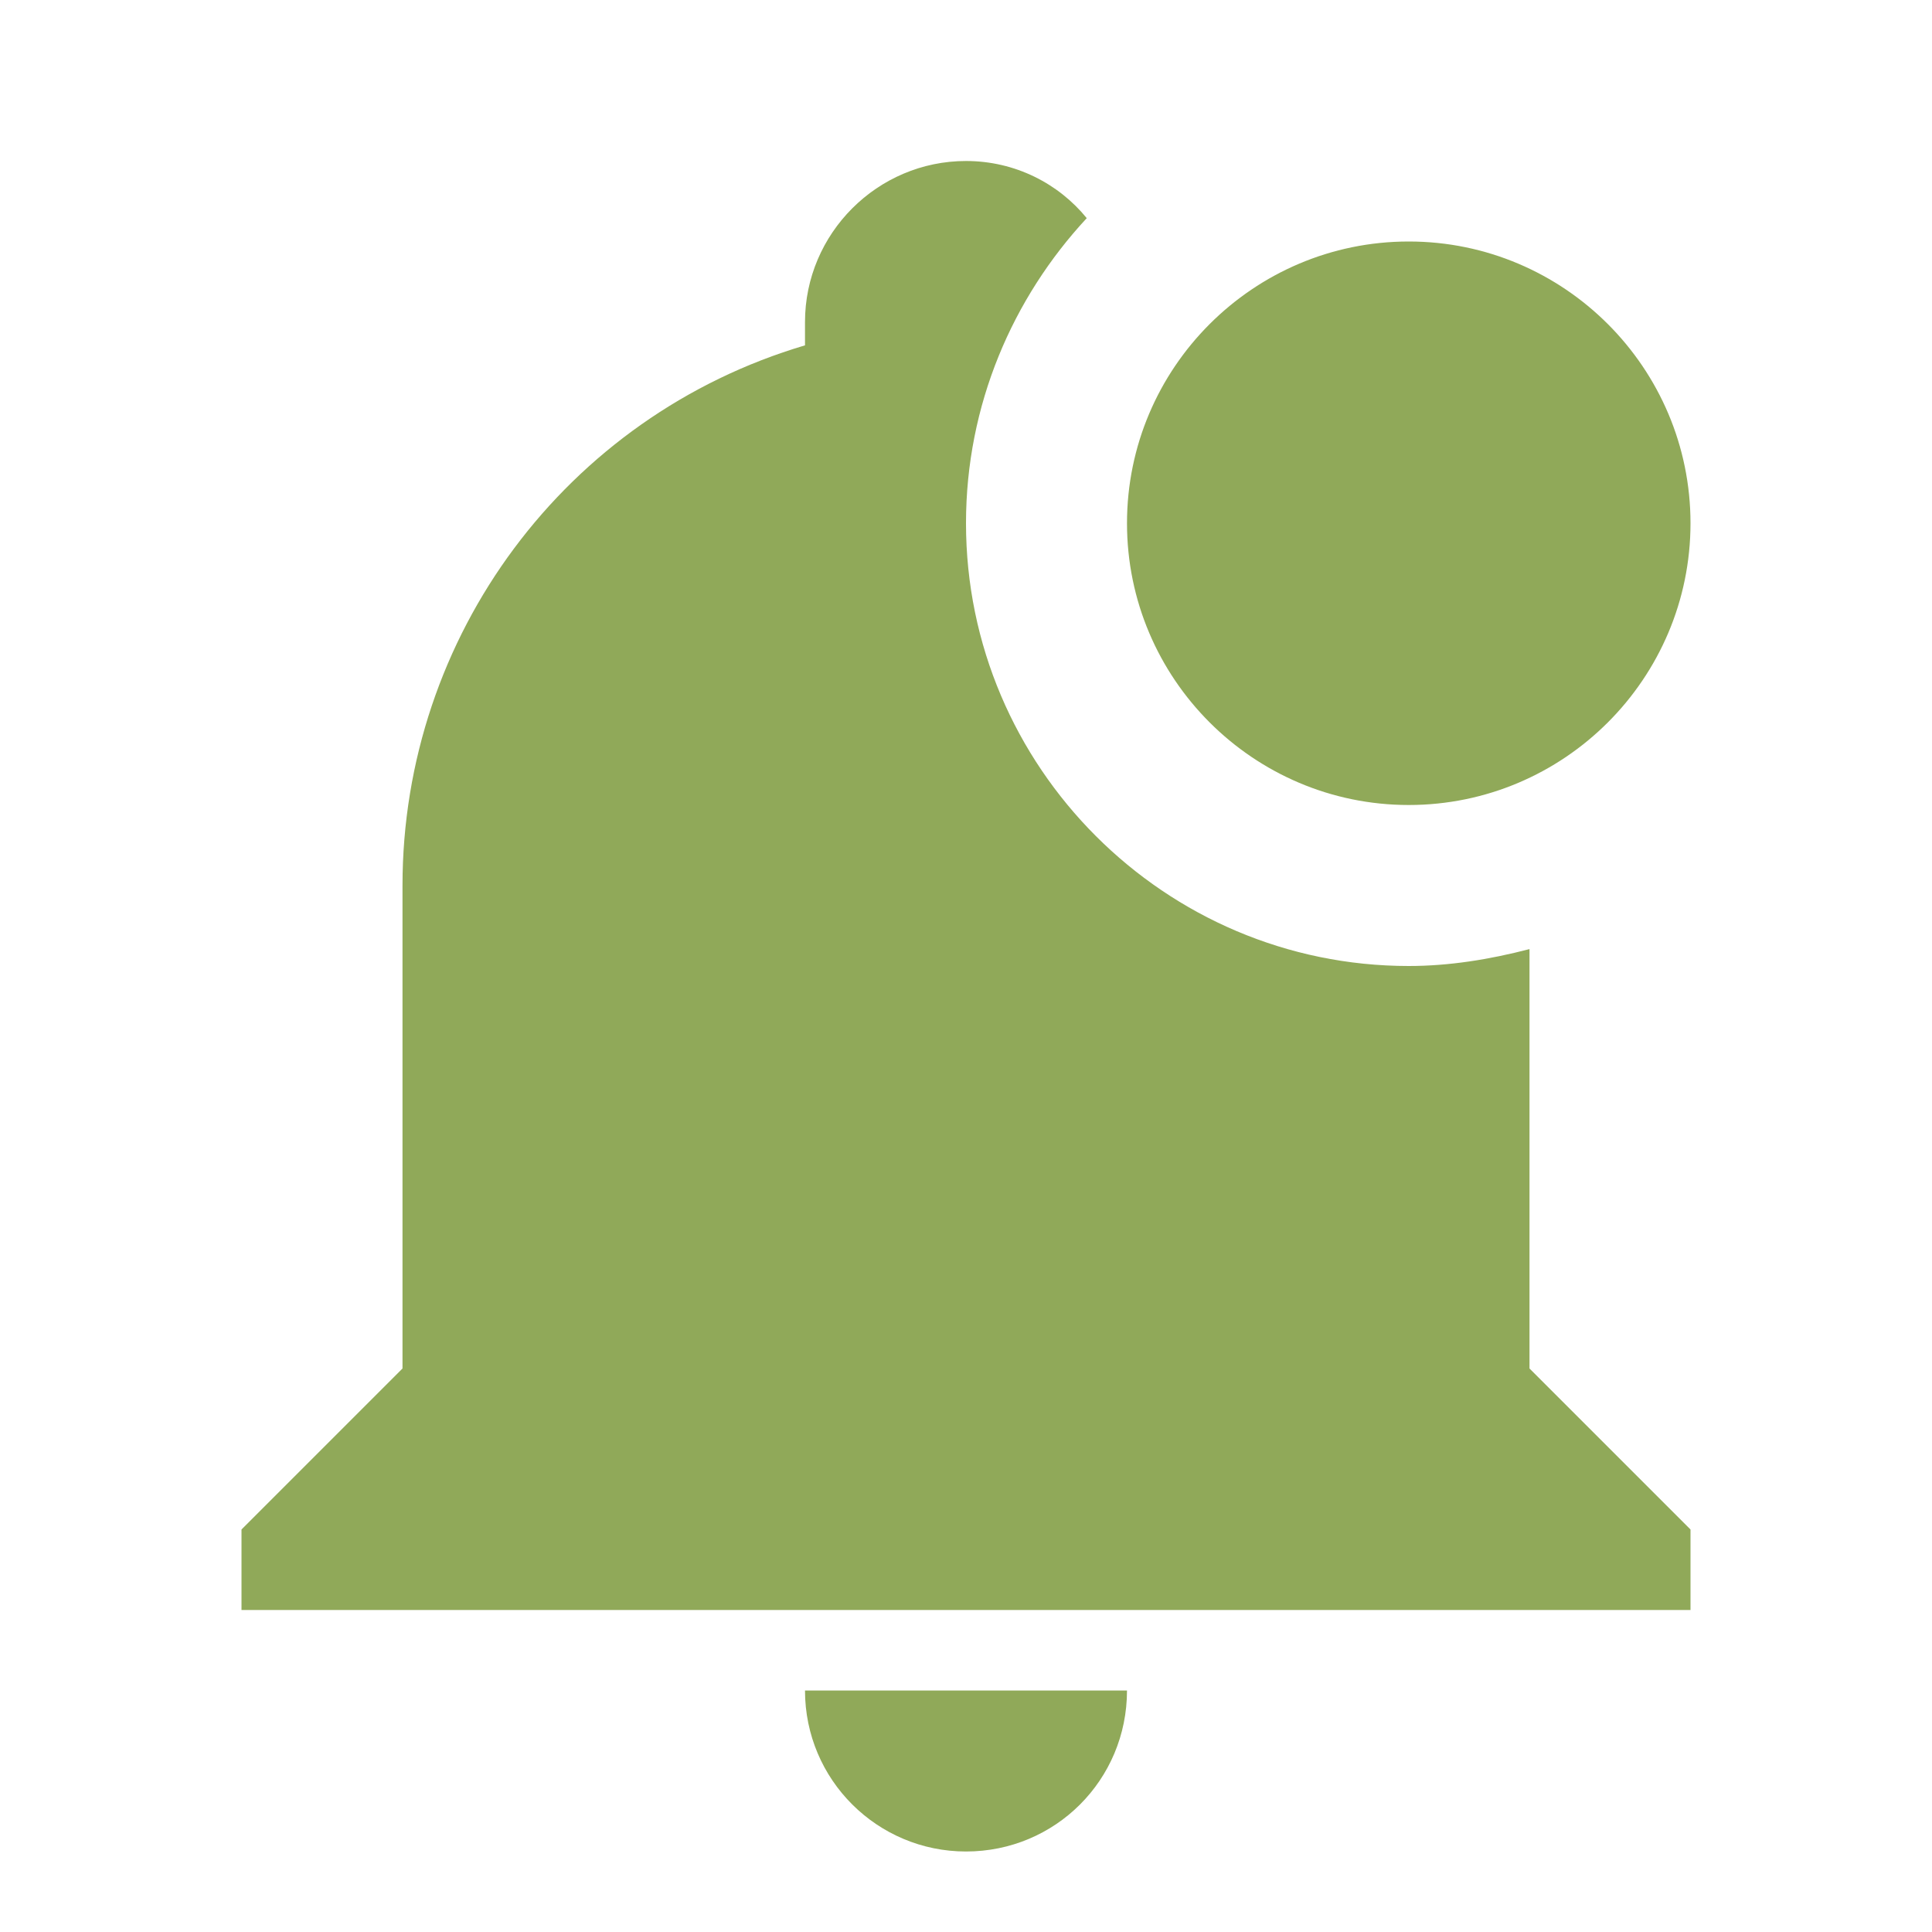
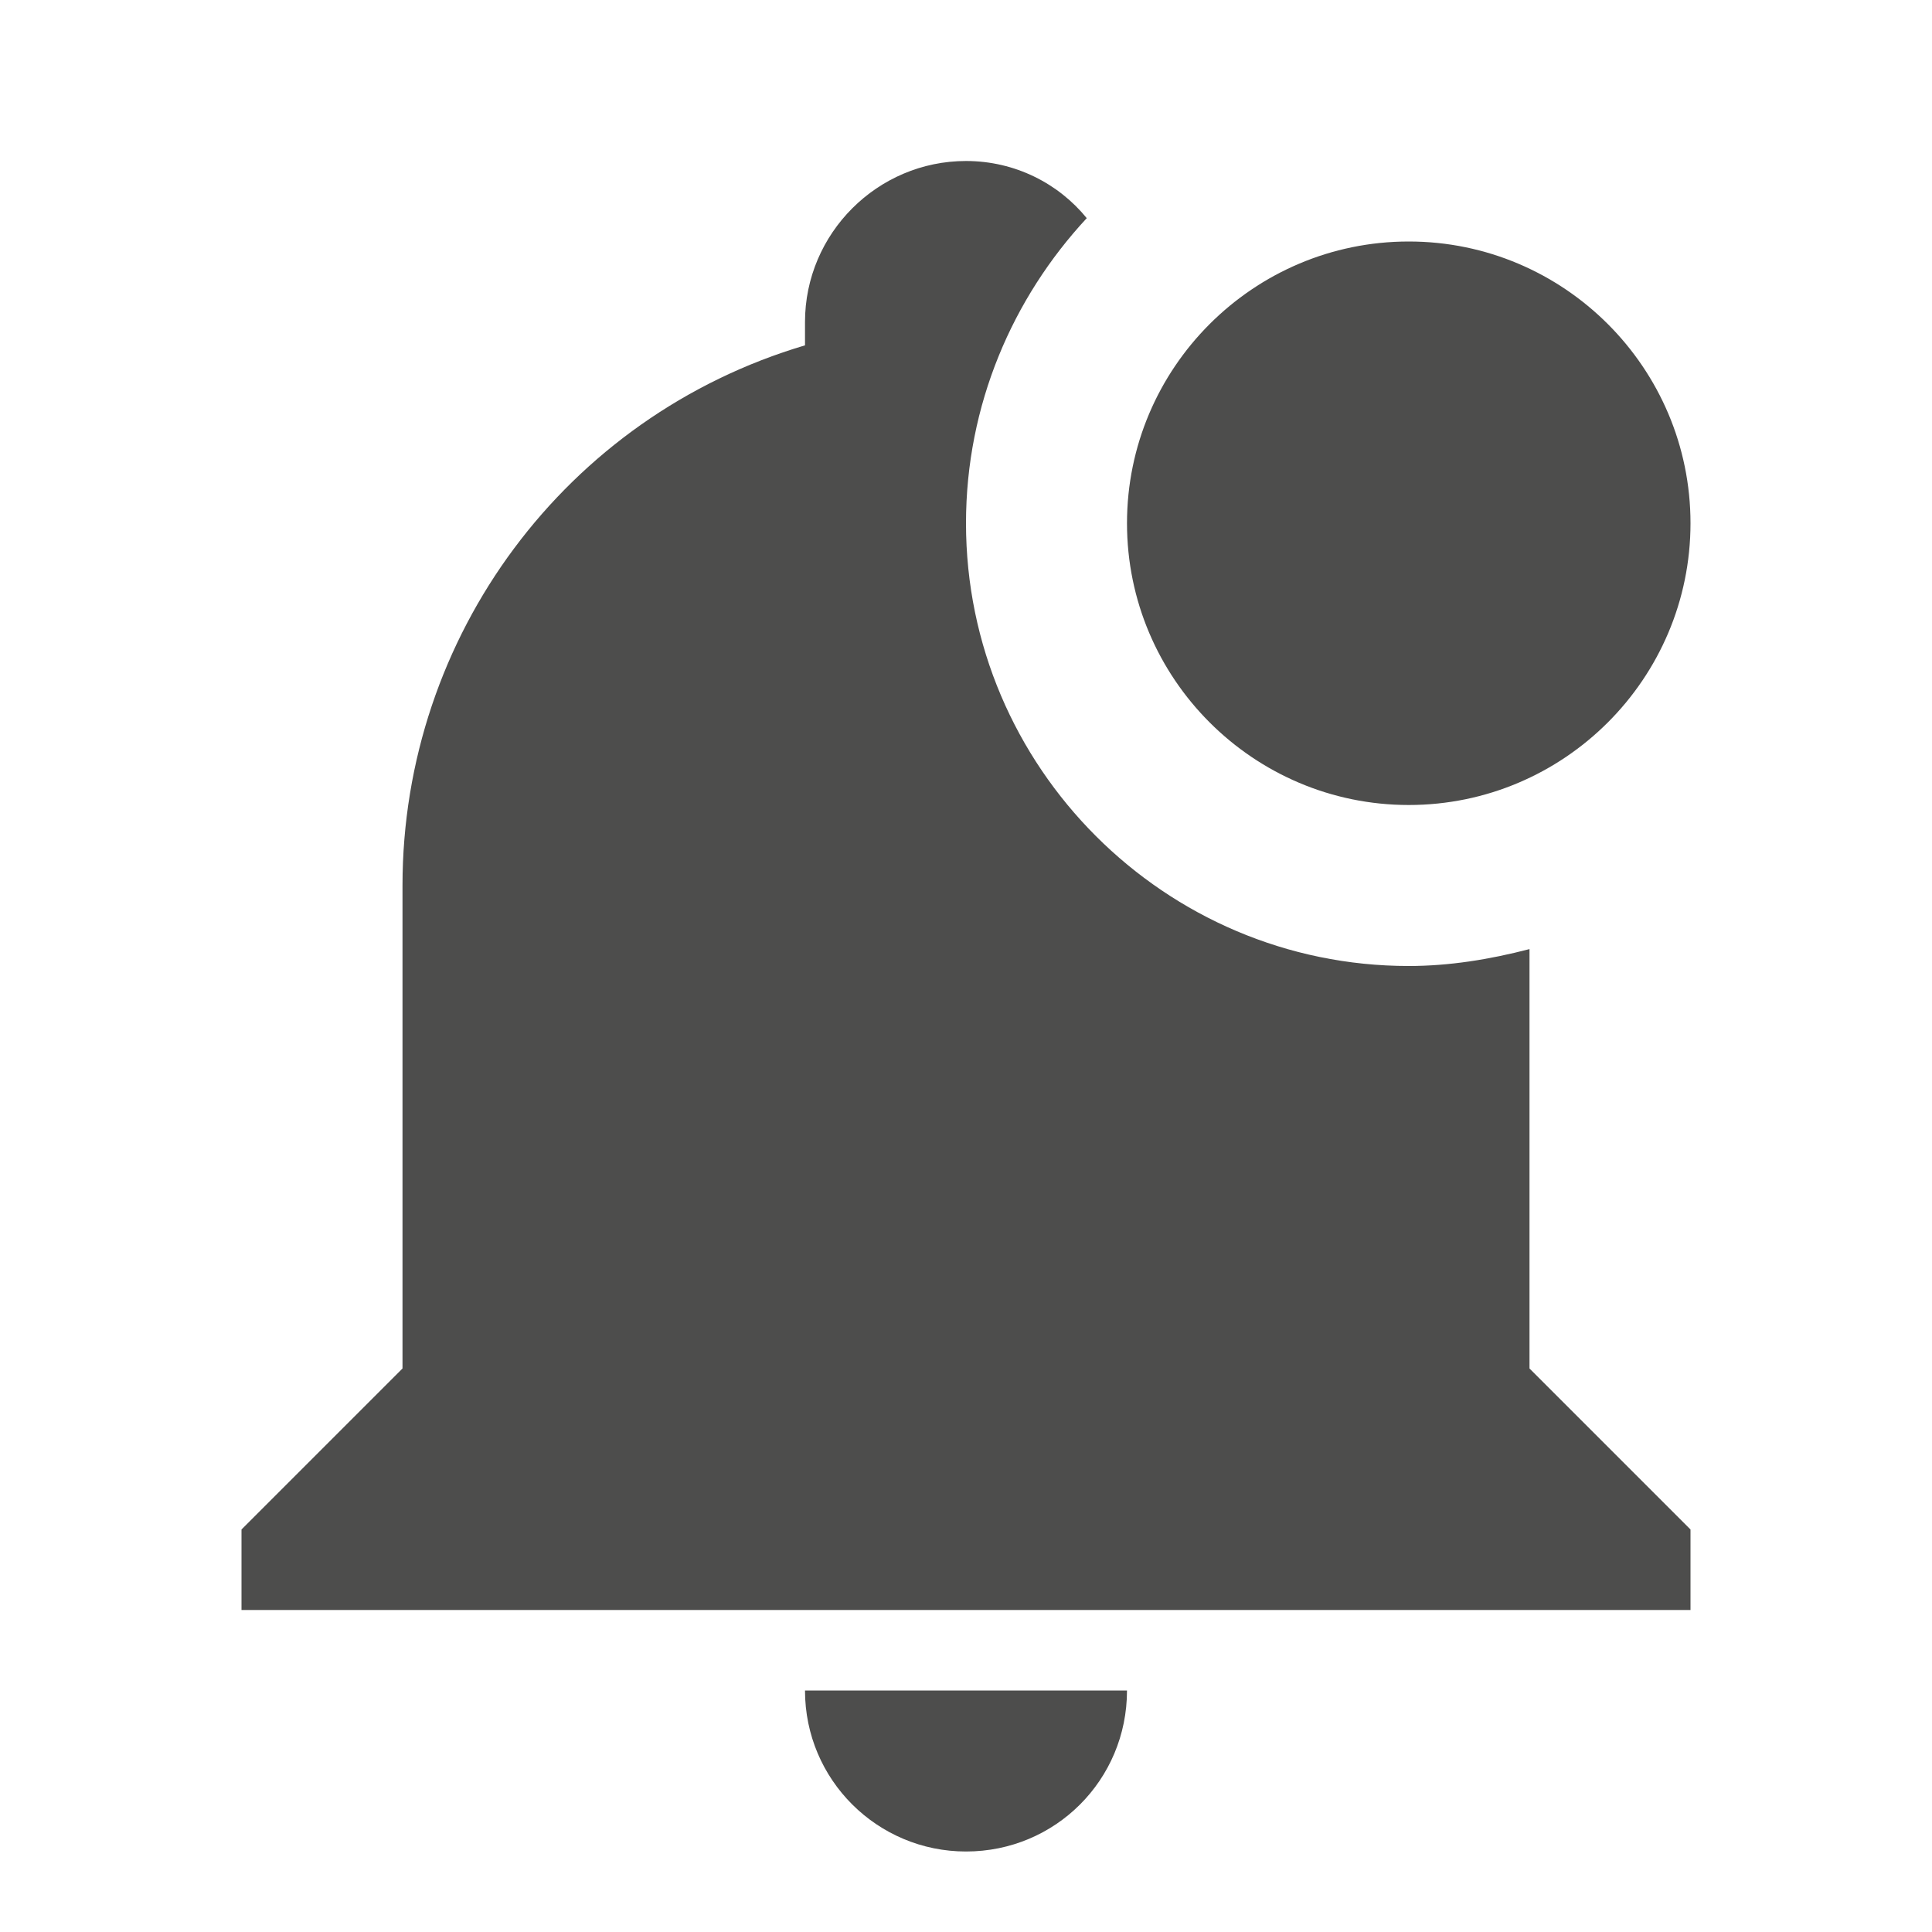
<svg xmlns="http://www.w3.org/2000/svg" viewBox="0 0 24 24">
-   <path fill="#90a959" d="M21 6.5C21 8.43 19.43 10 17.5 10S14 8.43 14 6.5 15.57 3 17.5 3 21 4.57 21 6.5M19 11.79C18.5 11.92 18 12 17.5 12C14.47 12 12 9.53 12 6.5C12 5.03 12.58 3.7 13.5 2.71C13.15 2.28 12.61 2 12 2C10.9 2 10 2.9 10 4V4.29C7.03 5.17 5 7.9 5 11V17L3 19V20H21V19L19 17V11.79M12 23C13.11 23 14 22.11 14 21H10C10 22.11 10.9 23 12 23Z" />
+   <path fill="#4d4d4c" d="M21 6.5C21 8.43 19.43 10 17.5 10S14 8.43 14 6.5 15.57 3 17.5 3 21 4.57 21 6.5M19 11.79C18.5 11.92 18 12 17.5 12C14.47 12 12 9.53 12 6.5C12 5.03 12.58 3.7 13.5 2.71C13.15 2.28 12.61 2 12 2C10.9 2 10 2.9 10 4V4.29C7.03 5.17 5 7.9 5 11V17L3 19V20H21V19L19 17V11.79M12 23C13.11 23 14 22.11 14 21H10C10 22.11 10.9 23 12 23Z" />
</svg>
